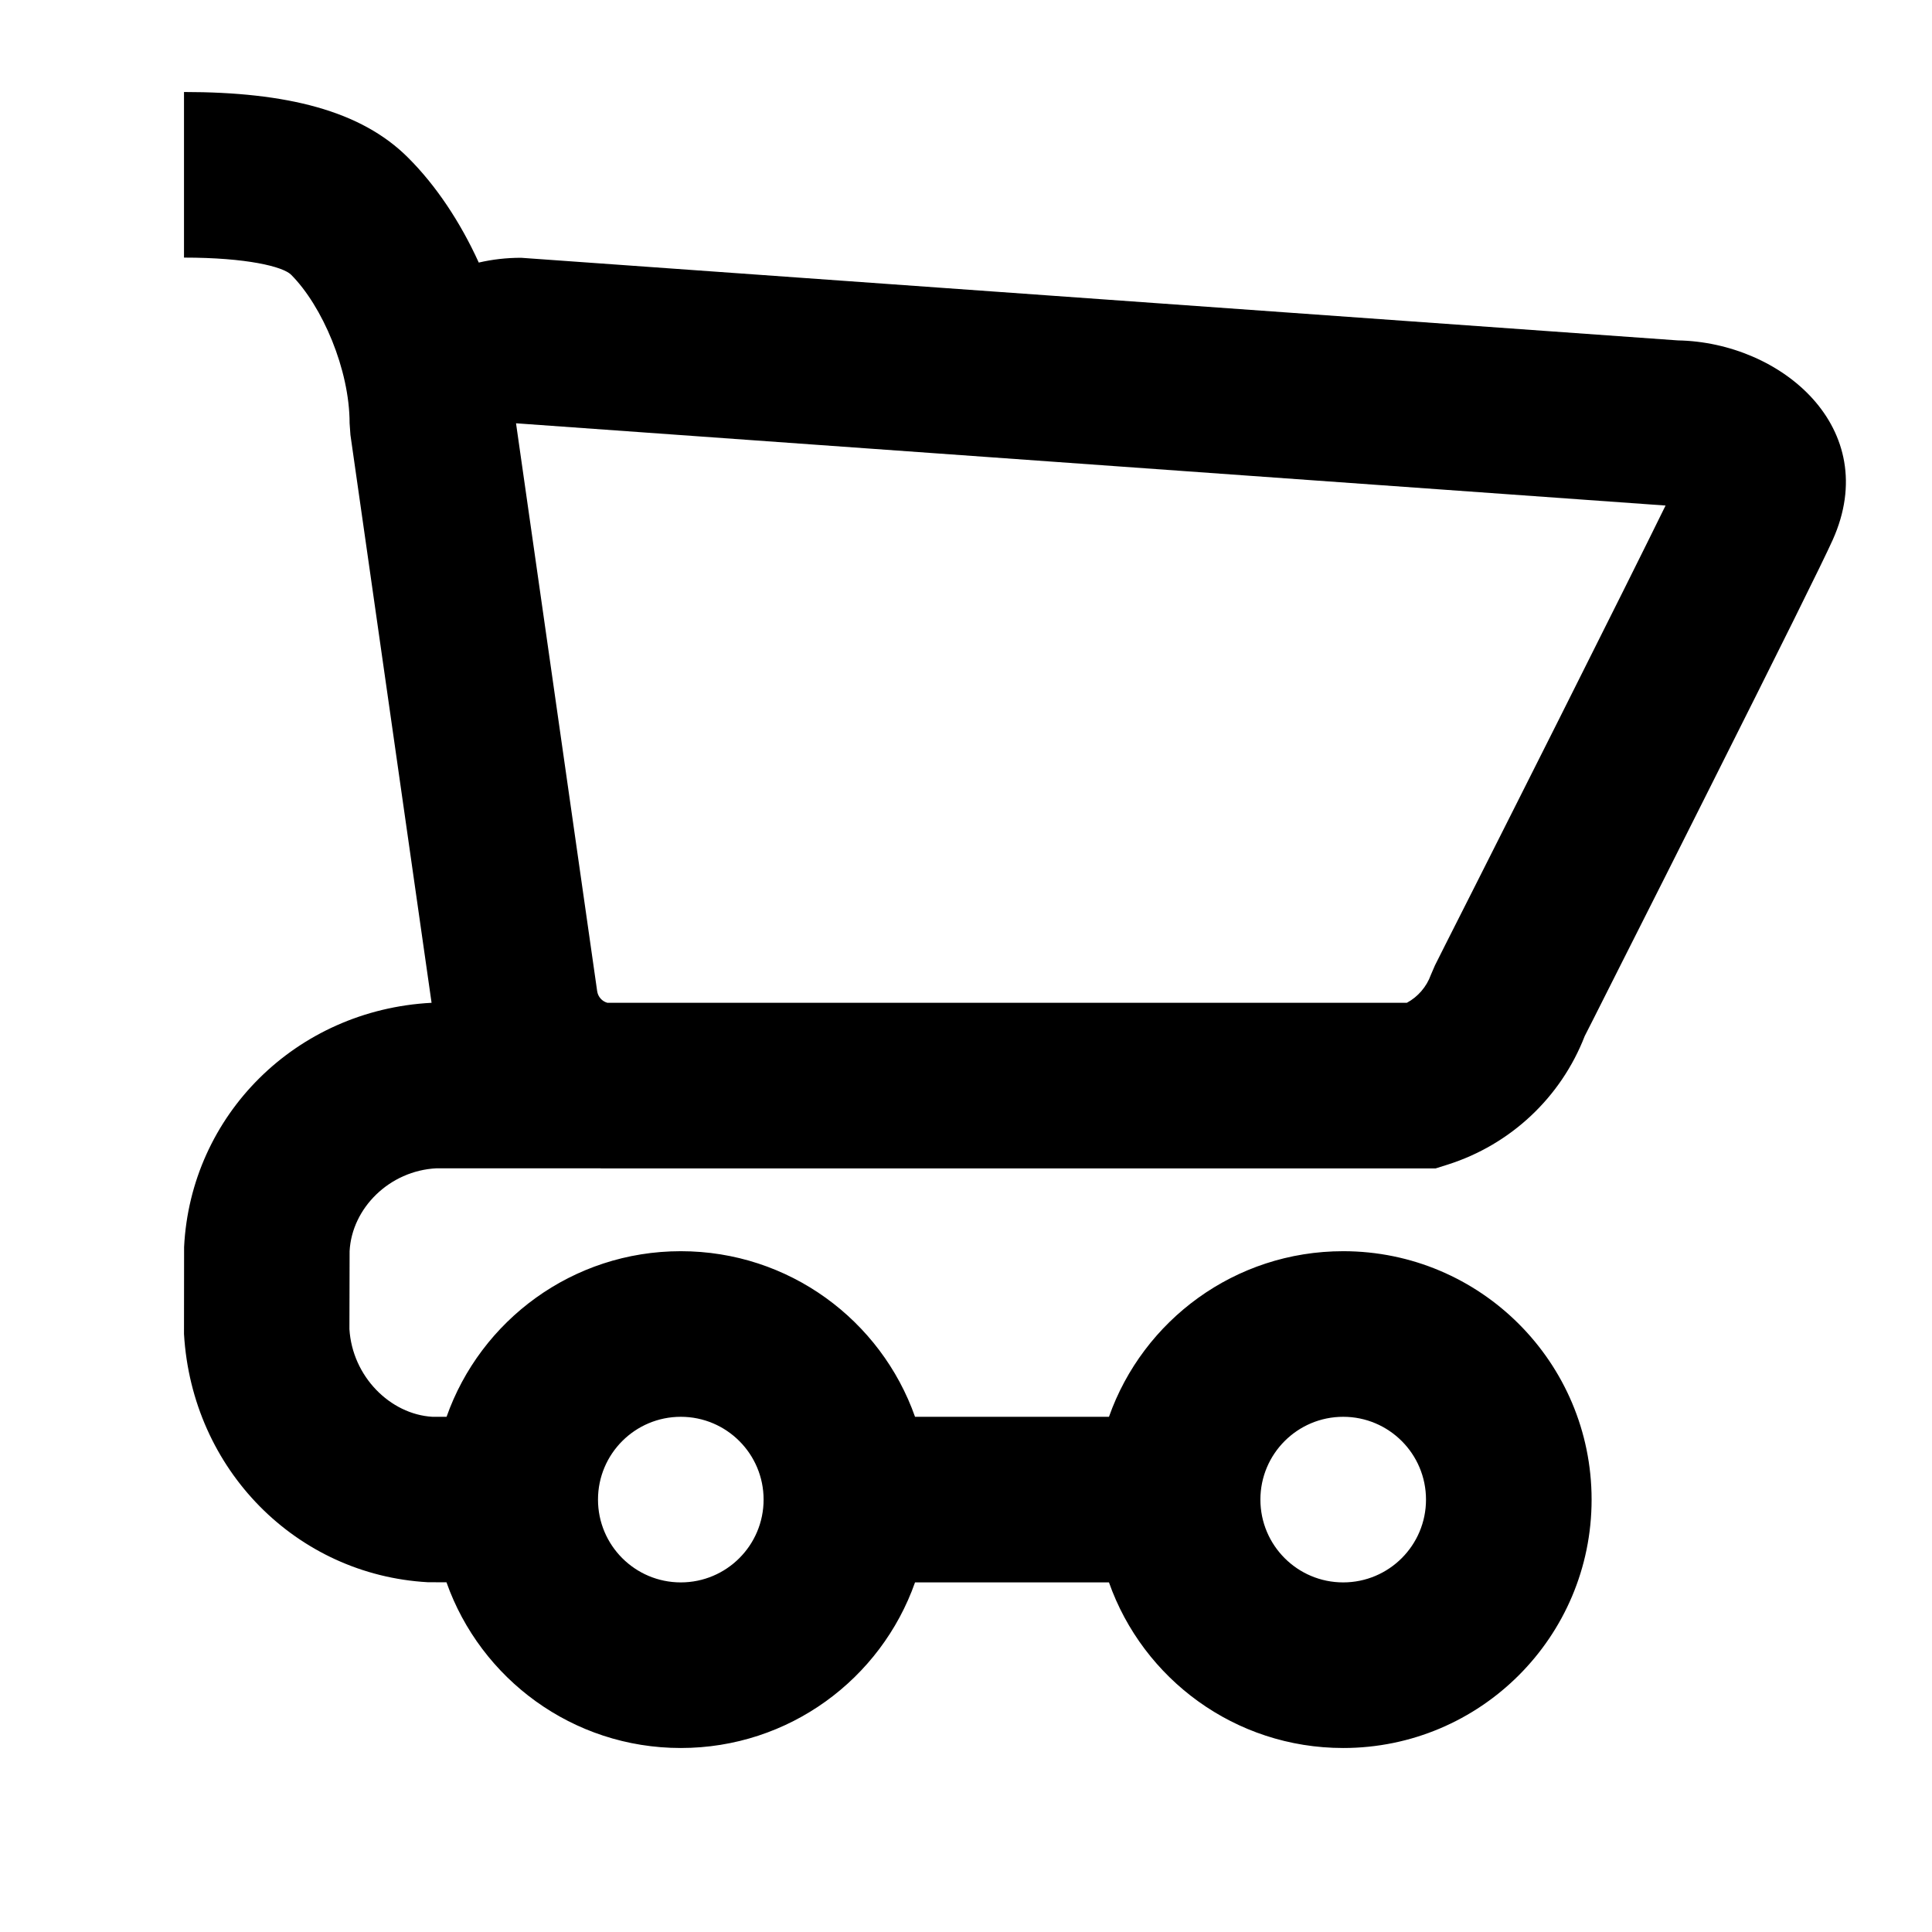
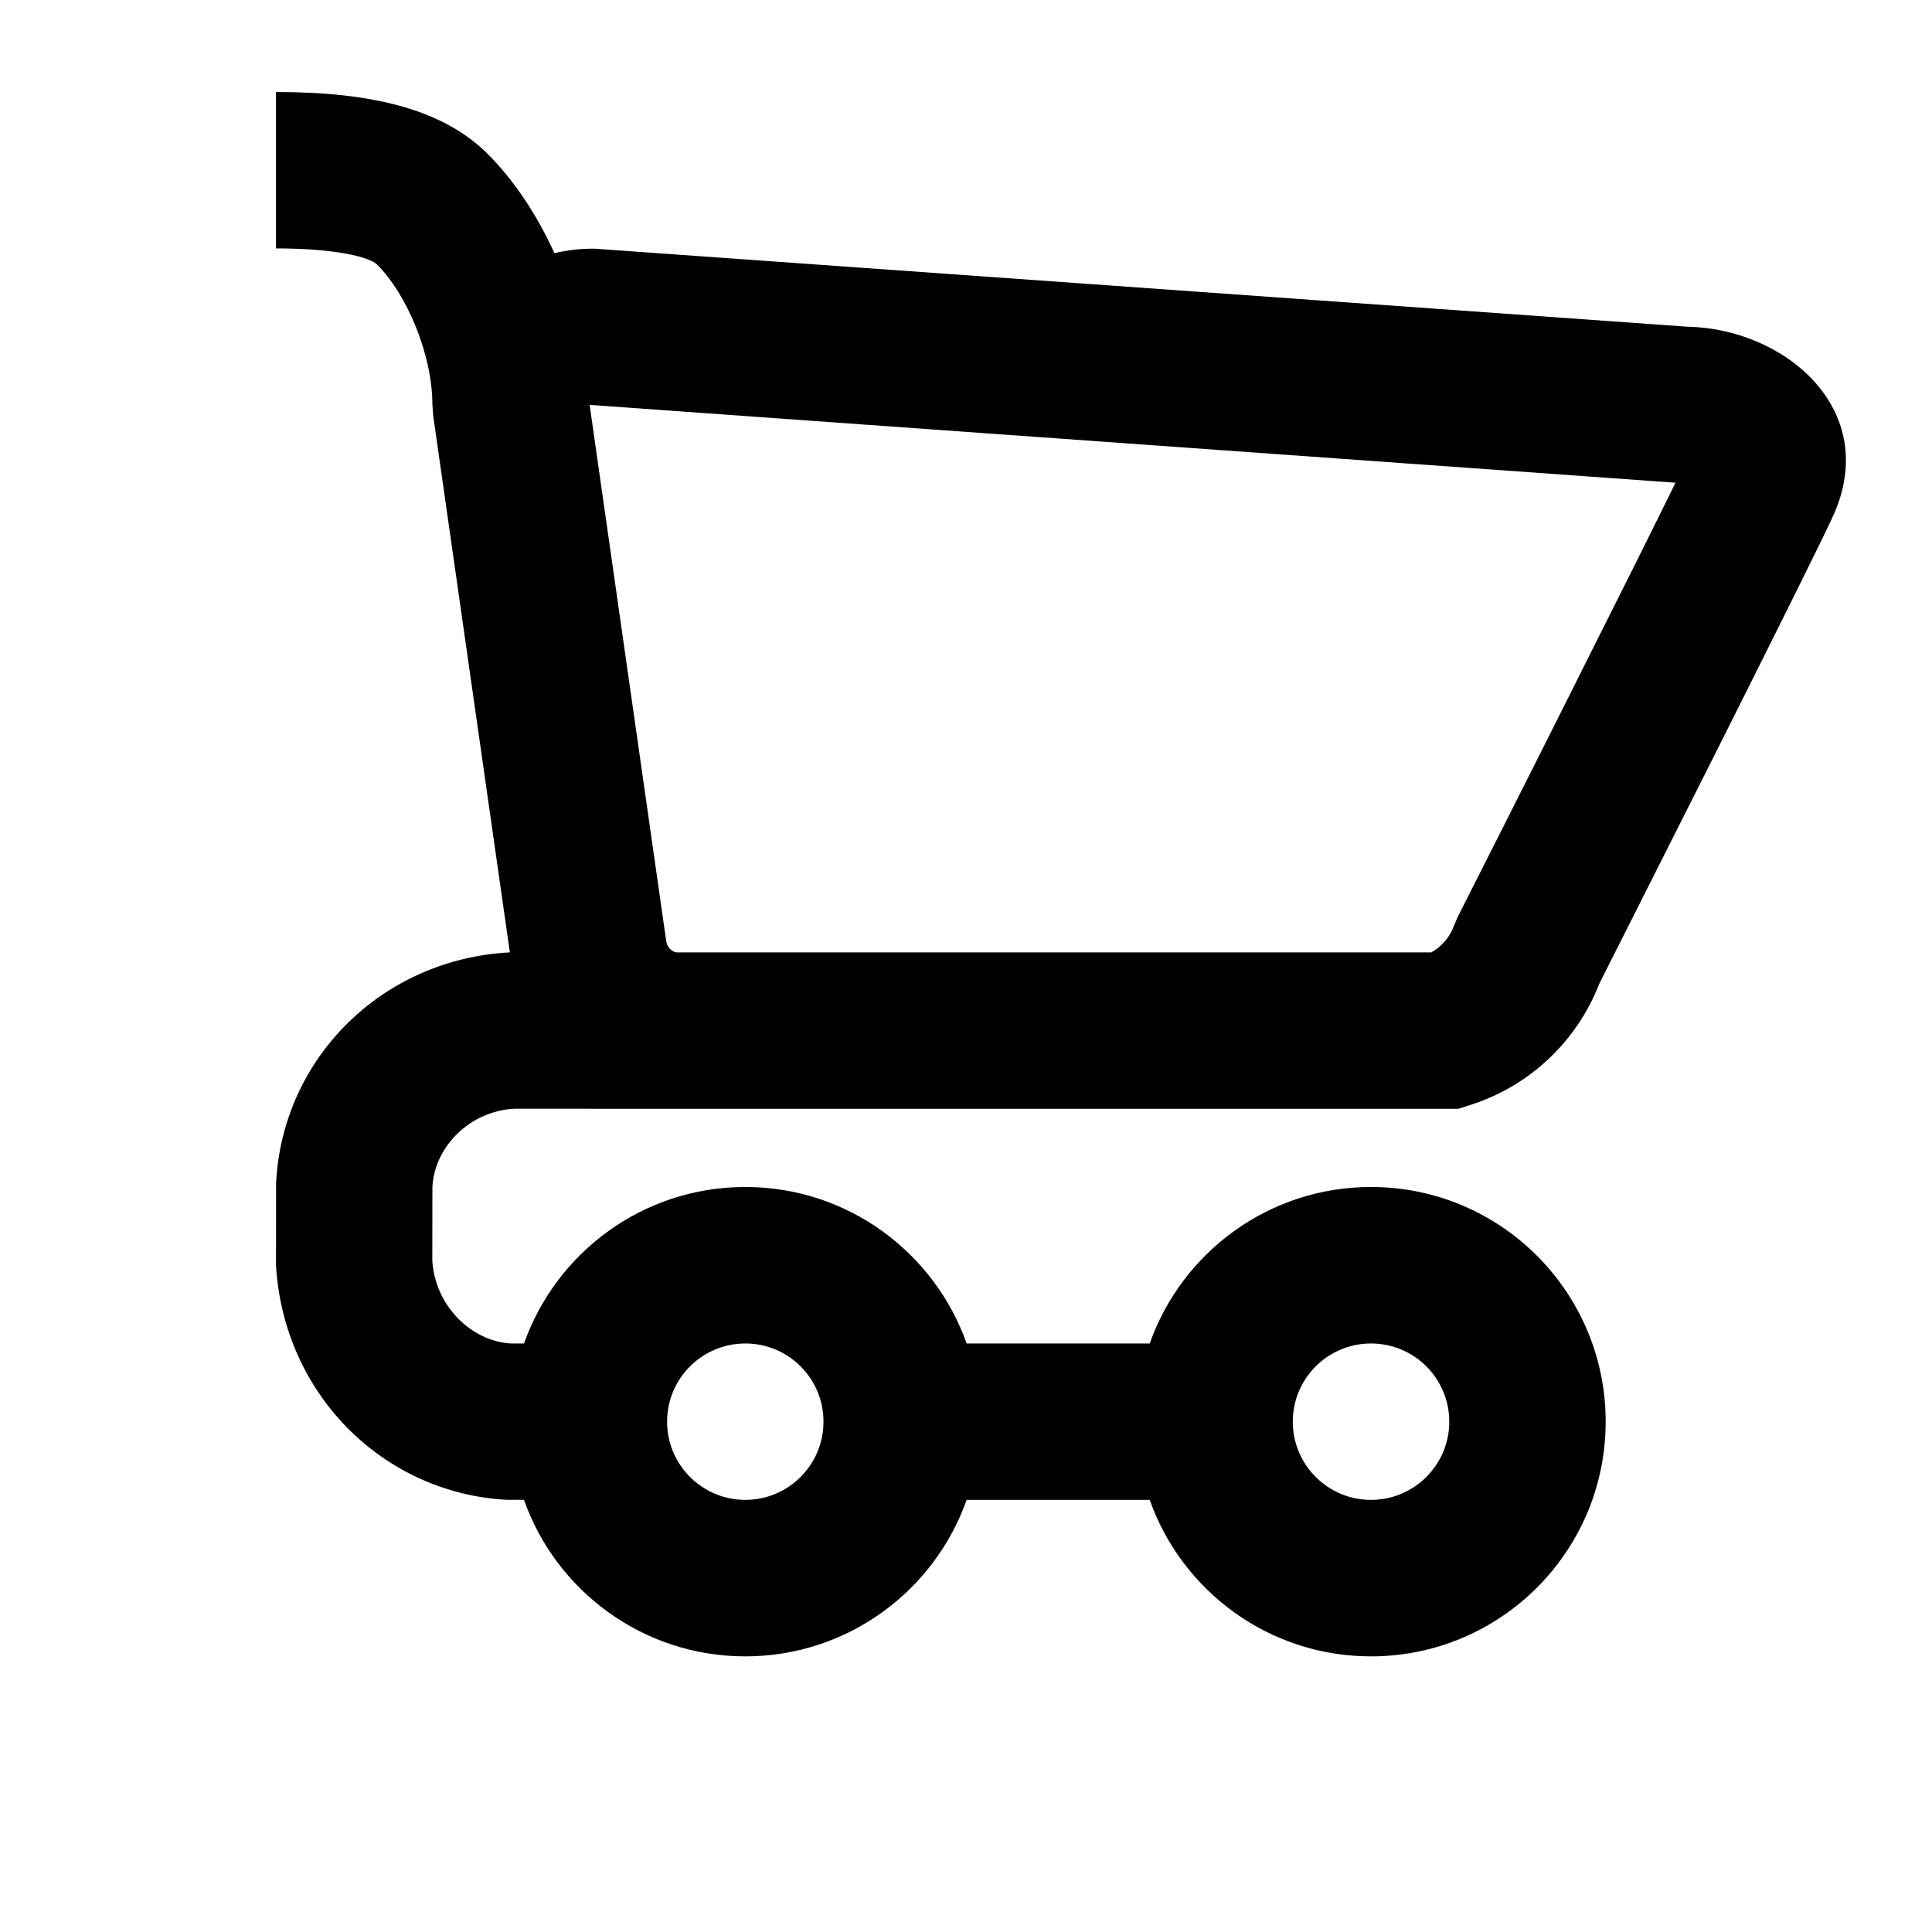
<svg xmlns="http://www.w3.org/2000/svg" width="21" height="21" viewBox="0 0 21 21" fill="none">
-   <path fill-rule="evenodd" clip-rule="evenodd" d="M5.664 2.802C5.504 2.802 5.35 2.82 5.204 2.854C5.003 2.412 4.738 2.015 4.436 1.714C3.925 1.202 3.117 1 2 1V2.8C2.683 2.8 3.075 2.898 3.164 2.986C3.504 3.327 3.8 4.018 3.8 4.6L3.809 4.727L4.691 10.9C3.215 10.977 2.072 12.123 2.001 13.555L2 14.5C2.087 15.979 3.226 17.118 4.649 17.198L4.853 17.199C5.224 18.248 6.224 19 7.4 19C8.576 19 9.576 18.249 9.946 17.2H12.054C12.424 18.249 13.424 19 14.6 19C16.091 19 17.3 17.791 17.3 16.3C17.3 14.809 16.091 13.6 14.6 13.6C13.424 13.6 12.424 14.351 12.054 15.4H9.946C9.576 14.351 8.576 13.6 7.4 13.6C6.224 13.6 5.224 14.351 4.854 15.4H4.7C4.241 15.373 3.829 14.961 3.798 14.446L3.8 13.6C3.824 13.133 4.233 12.724 4.745 12.699L6.521 12.699L6.534 12.7H15.605L15.738 12.658C16.42 12.441 16.967 11.928 17.225 11.262L17.32 11.075L17.628 10.464C17.947 9.833 18.266 9.2 18.576 8.581C19.337 7.067 19.815 6.104 19.921 5.868C20.465 4.654 19.363 3.72 18.237 3.7L5.664 2.802ZM15.292 10.9H6.602C6.544 10.884 6.5 10.835 6.491 10.774L5.609 4.601L18.104 5.495C17.885 5.941 17.488 6.738 16.968 7.773L16.955 7.799C16.658 8.391 16.339 9.023 16.021 9.654L15.713 10.263L15.597 10.494L15.553 10.596C15.506 10.727 15.412 10.835 15.292 10.9ZM14.6 17.2C15.097 17.2 15.5 16.797 15.5 16.3C15.5 15.803 15.097 15.4 14.6 15.4C14.103 15.4 13.7 15.803 13.7 16.3C13.7 16.797 14.103 17.2 14.6 17.2ZM8.3 16.3C8.3 16.797 7.897 17.2 7.4 17.2C6.903 17.2 6.5 16.797 6.5 16.3C6.5 15.803 6.903 15.4 7.4 15.4C7.897 15.4 8.3 15.803 8.3 16.3Z" fill="black" />
+   <path fill-rule="evenodd" clip-rule="evenodd" d="M6.461 2.703C6.31 2.702 6.165 2.719 6.026 2.752C5.837 2.334 5.586 1.959 5.302 1.674C4.818 1.191 4.056 1 3 1V2.7C3.645 2.7 4.016 2.793 4.099 2.876C4.421 3.198 4.7 3.851 4.7 4.401L4.709 4.521L5.542 10.352C4.148 10.425 3.068 11.507 3.001 12.86L3 13.753C3.082 15.15 4.159 16.226 5.502 16.302L5.695 16.302C6.045 17.293 6.99 18.004 8.101 18.004C9.212 18.004 10.156 17.294 10.507 16.303H12.497C12.847 17.294 13.792 18.004 14.902 18.004C16.311 18.004 17.453 16.862 17.453 15.453C17.453 14.044 16.311 12.902 14.902 12.902C13.792 12.902 12.847 13.612 12.497 14.603H10.507C10.156 13.612 9.212 12.902 8.101 12.902C6.991 12.902 6.046 13.612 5.696 14.603H5.551C5.117 14.577 4.728 14.188 4.699 13.702L4.7 12.902C4.723 12.461 5.11 12.075 5.593 12.051L7.271 12.052L7.283 12.052H15.852L15.977 12.012C16.622 11.808 17.138 11.323 17.383 10.694L17.472 10.517L17.763 9.94C18.064 9.344 18.365 8.746 18.659 8.162C19.377 6.731 19.829 5.822 19.929 5.599C20.443 4.452 19.402 3.57 18.338 3.551L6.461 2.703ZM15.557 10.352H7.347C7.292 10.337 7.251 10.29 7.242 10.233L6.409 4.401L18.212 5.247C18.006 5.668 17.631 6.42 17.139 7.398L17.127 7.423C16.846 7.982 16.546 8.579 16.245 9.175L15.954 9.75L15.844 9.968L15.803 10.065C15.758 10.188 15.67 10.29 15.557 10.352ZM14.902 16.303C15.372 16.303 15.753 15.922 15.753 15.453C15.753 14.983 15.372 14.603 14.902 14.603C14.433 14.603 14.052 14.983 14.052 15.453C14.052 15.922 14.433 16.303 14.902 16.303ZM8.951 15.453C8.951 15.922 8.571 16.303 8.101 16.303C7.632 16.303 7.251 15.922 7.251 15.453C7.251 14.983 7.632 14.603 8.101 14.603C8.571 14.603 8.951 14.983 8.951 15.453Z" fill="black" />
</svg>
